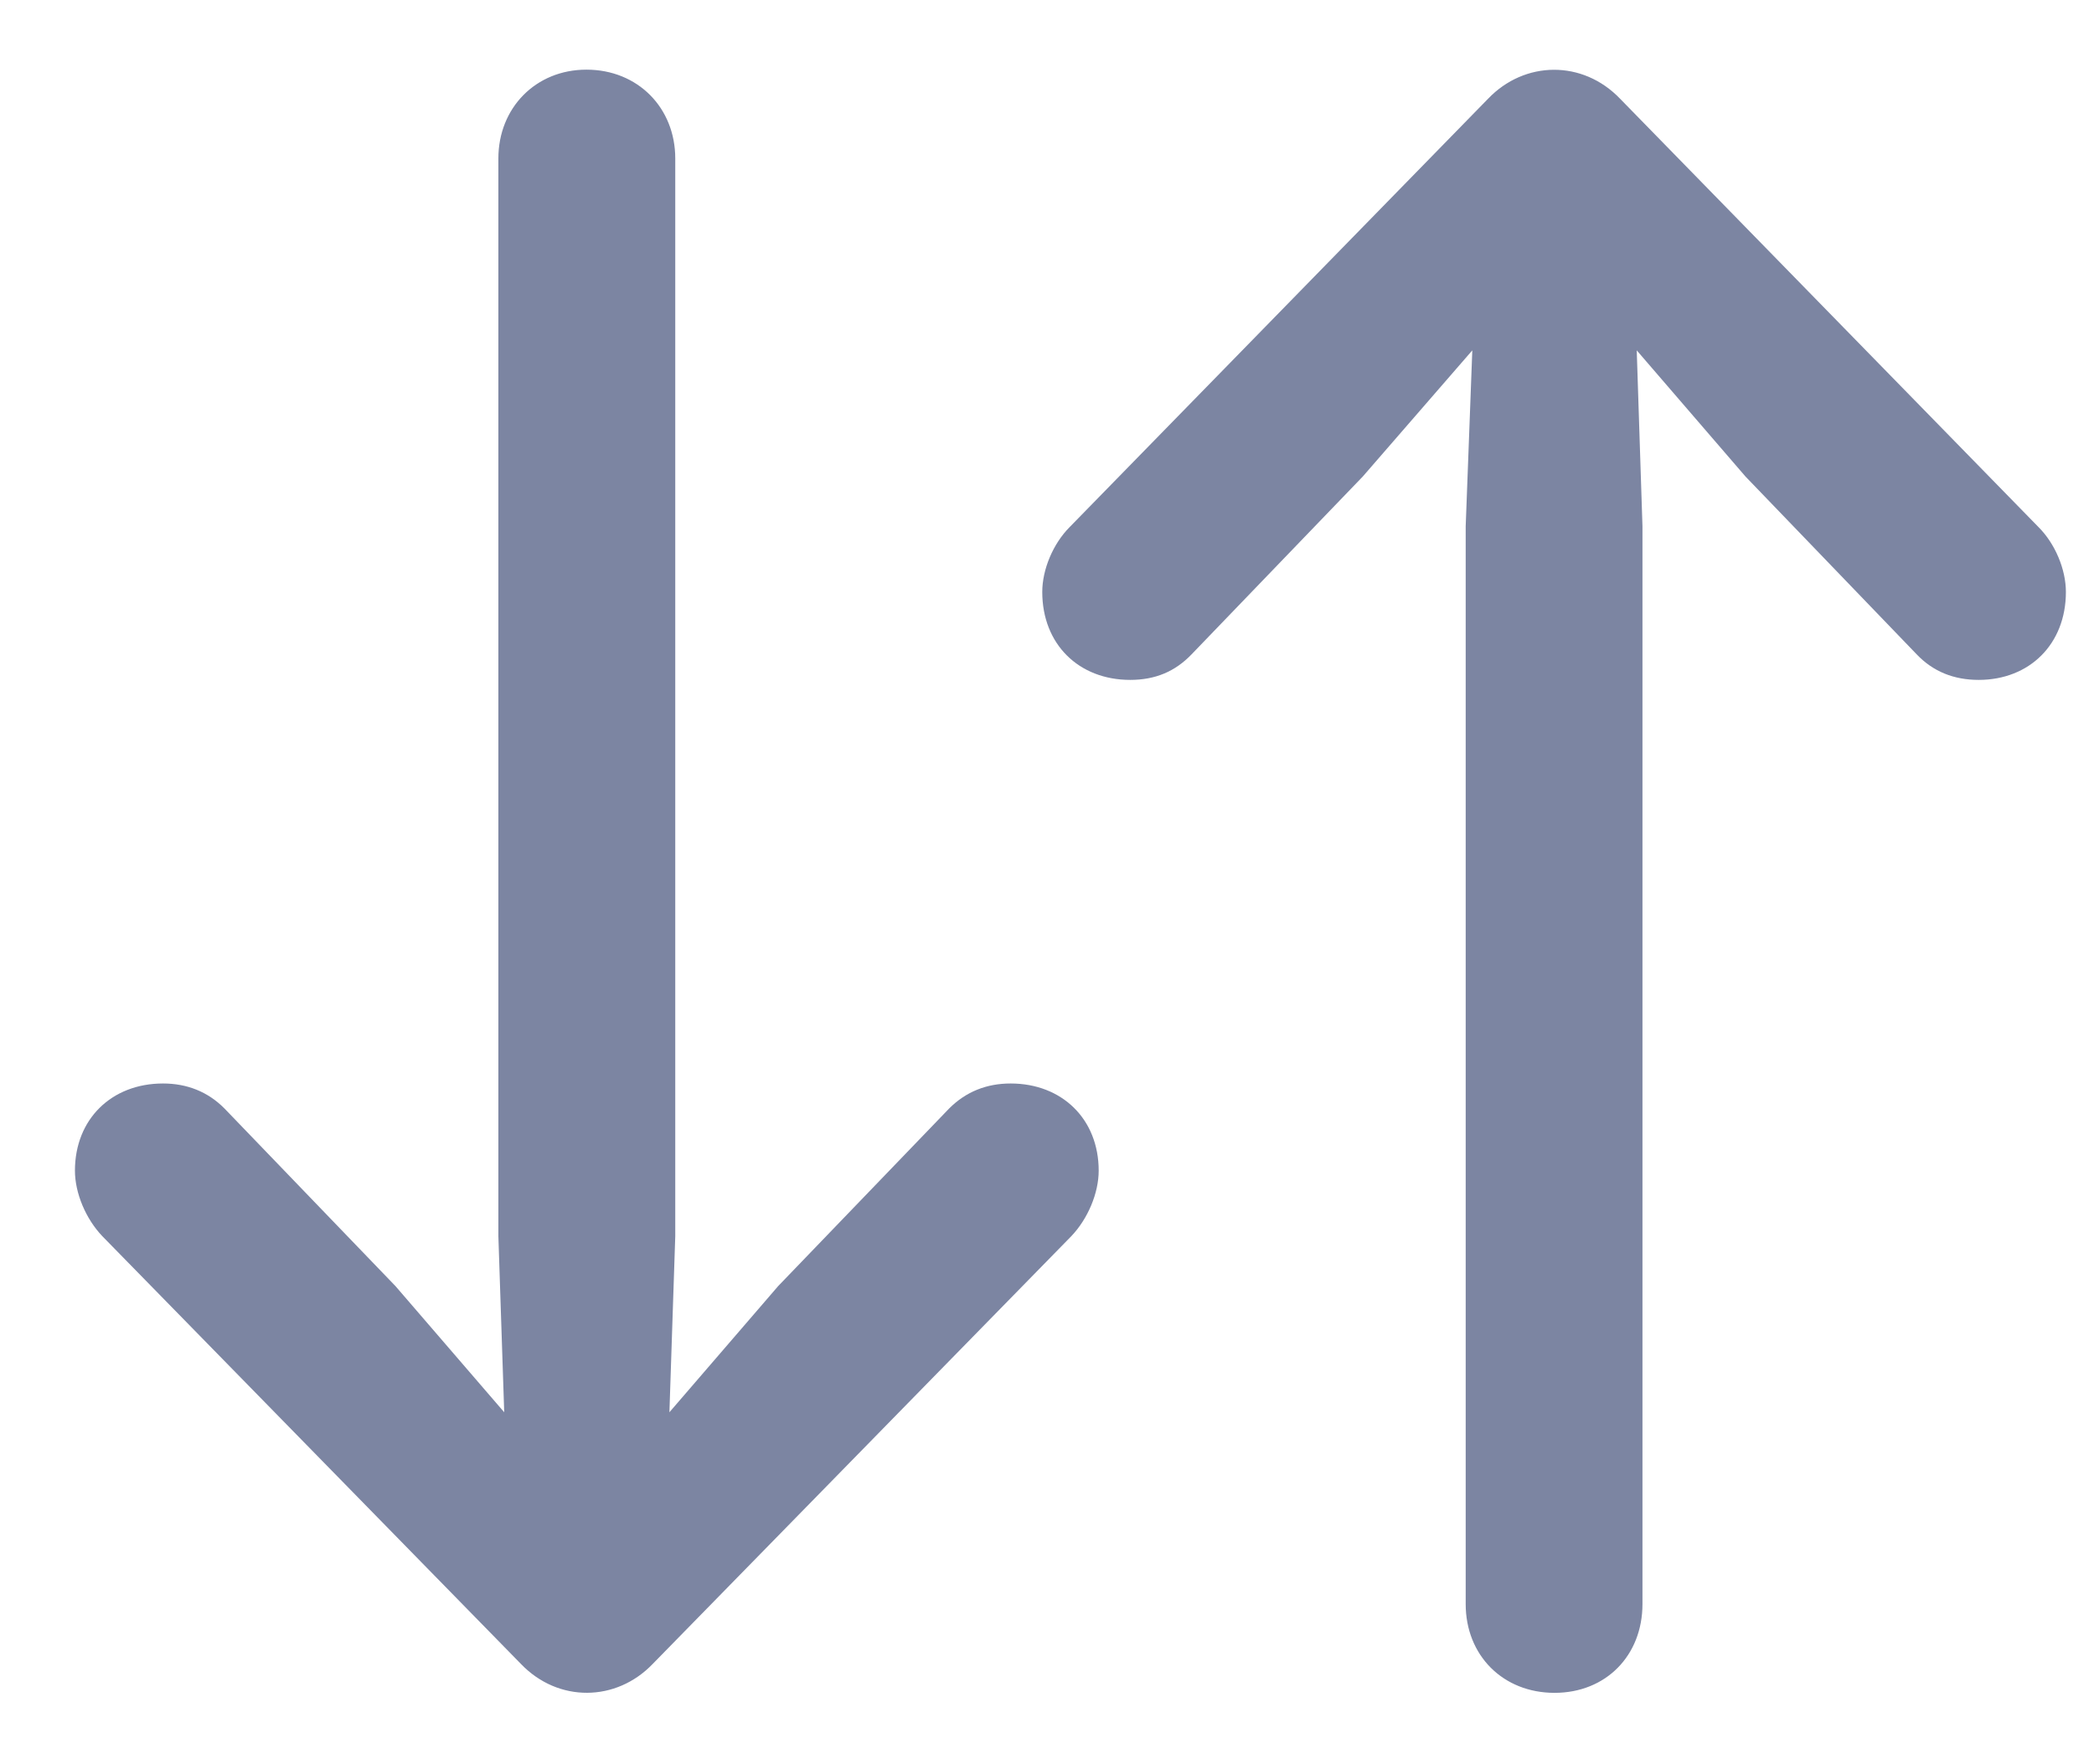
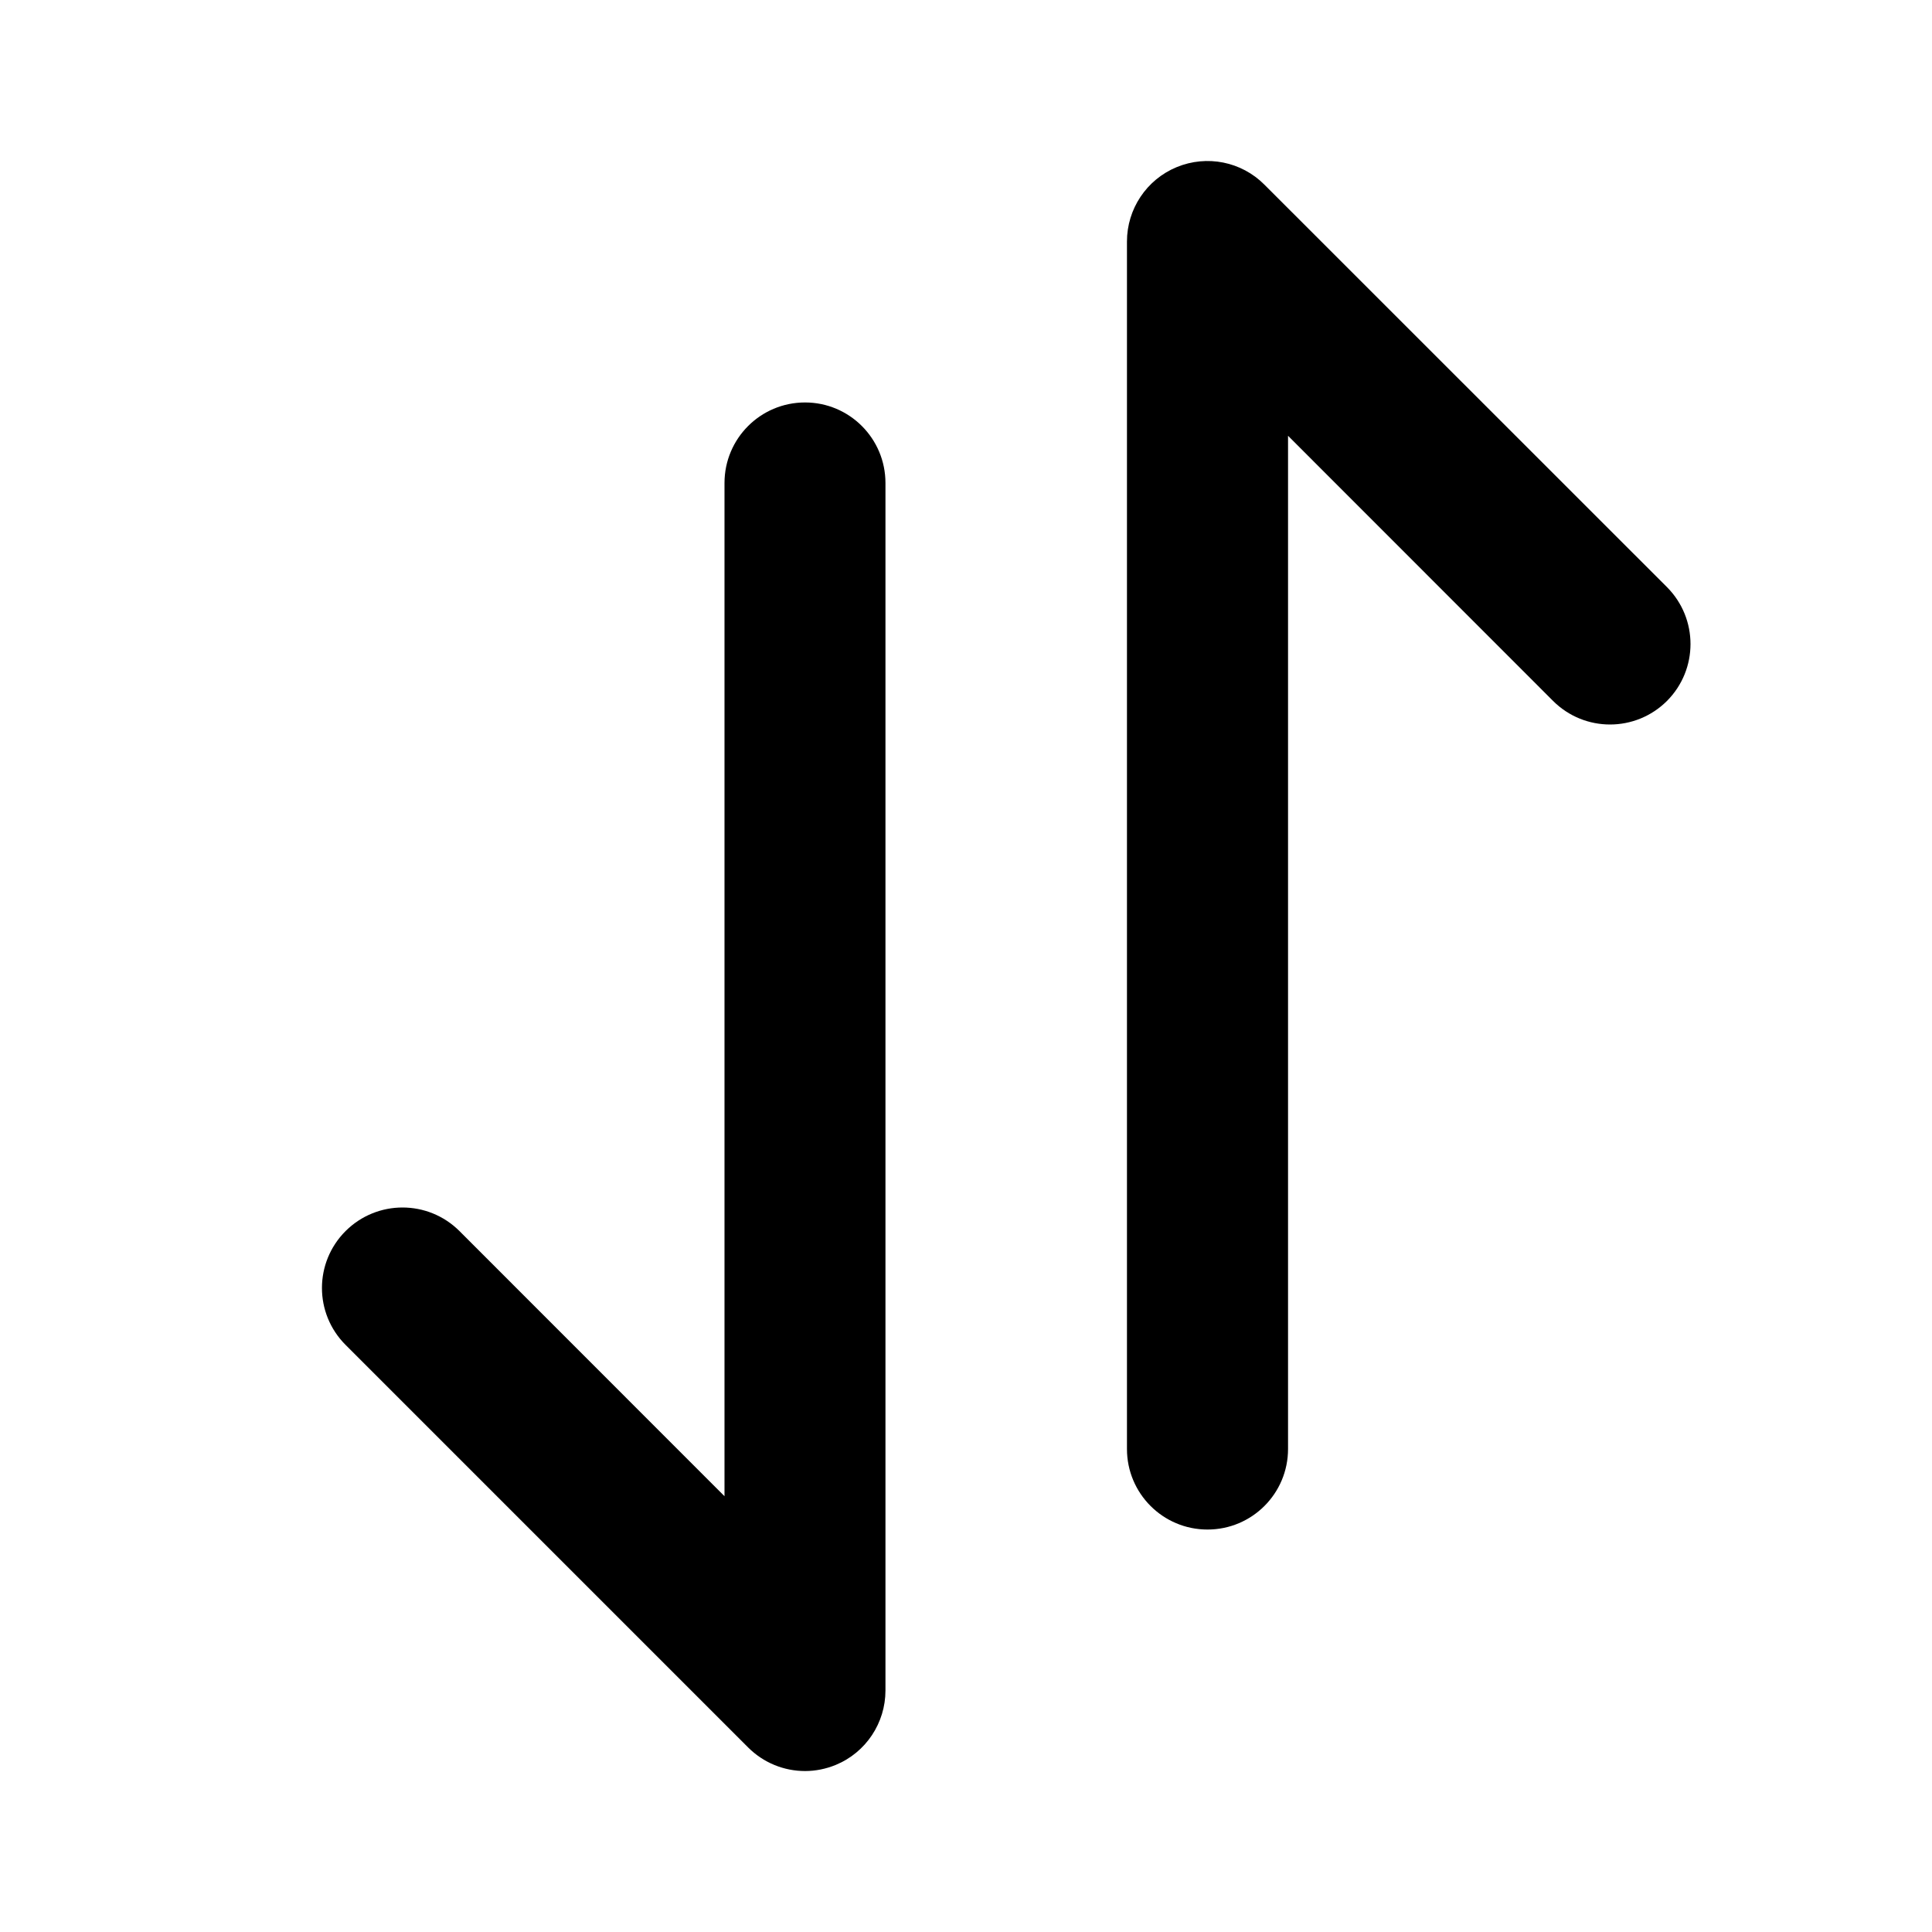
- <svg xmlns="http://www.w3.org/2000/svg" width="19" height="16" viewBox="0 0 19 16" fill="none">
-   <path d="M14.7 0.896C14.361 0.542 13.834 0.549 13.502 0.896L9.705 4.783C9.555 4.934 9.457 5.167 9.457 5.371C9.457 5.845 9.788 6.169 10.255 6.169C10.481 6.169 10.662 6.094 10.813 5.936L12.365 4.324L13.359 3.179L13.299 4.776L13.299 14.554C13.299 15.021 13.638 15.36 14.105 15.36C14.572 15.36 14.903 15.021 14.903 14.554L14.903 4.776L14.851 3.179L15.838 4.324L17.39 5.936C17.54 6.094 17.729 6.169 17.954 6.169C18.414 6.169 18.745 5.845 18.745 5.371C18.745 5.167 18.648 4.934 18.497 4.783L14.7 0.896ZM4.726 15.097C5.065 15.451 5.592 15.443 5.923 15.097L9.72 11.217C9.871 11.059 9.969 10.825 9.969 10.622C9.969 10.155 9.637 9.831 9.17 9.831C8.952 9.831 8.764 9.906 8.613 10.057L7.061 11.669L6.074 12.814L6.127 11.217L6.127 1.438C6.127 0.979 5.788 0.632 5.321 0.632C4.861 0.632 4.522 0.979 4.522 1.438L4.522 11.217L4.575 12.814L3.588 11.669L2.036 10.057C1.886 9.906 1.697 9.831 1.479 9.831C1.012 9.831 0.68 10.155 0.68 10.622C0.68 10.825 0.778 11.059 0.929 11.217L4.726 15.097Z" fill="#7C85A2" />
+ <svg xmlns="http://www.w3.org/2000/svg" width="100%" height="100%" viewBox="0 0 16 16" fill="none">
+   <path d="M7.333 4V14C7.333 14.269 7.171 14.513 6.922 14.616C6.839 14.65 6.753 14.667 6.667 14.667C6.493 14.667 6.323 14.599 6.195 14.471L2.862 11.138C2.601 10.877 2.601 10.456 2.862 10.195C3.123 9.935 3.544 9.935 3.805 10.195L6 12.391V4C6 3.632 6.298 3.333 6.667 3.333C7.035 3.333 7.333 3.632 7.333 4ZM13.805 4.862L10.471 1.529C10.281 1.338 9.995 1.281 9.745 1.384C9.495 1.487 9.333 1.731 9.333 2V12C9.333 12.368 9.631 12.667 10 12.667C10.369 12.667 10.667 12.368 10.667 12V3.609L12.862 5.805C13.123 6.065 13.544 6.065 13.805 5.805C14.065 5.544 14.065 5.123 13.805 4.862Z" fill="currentColor" />
</svg>
